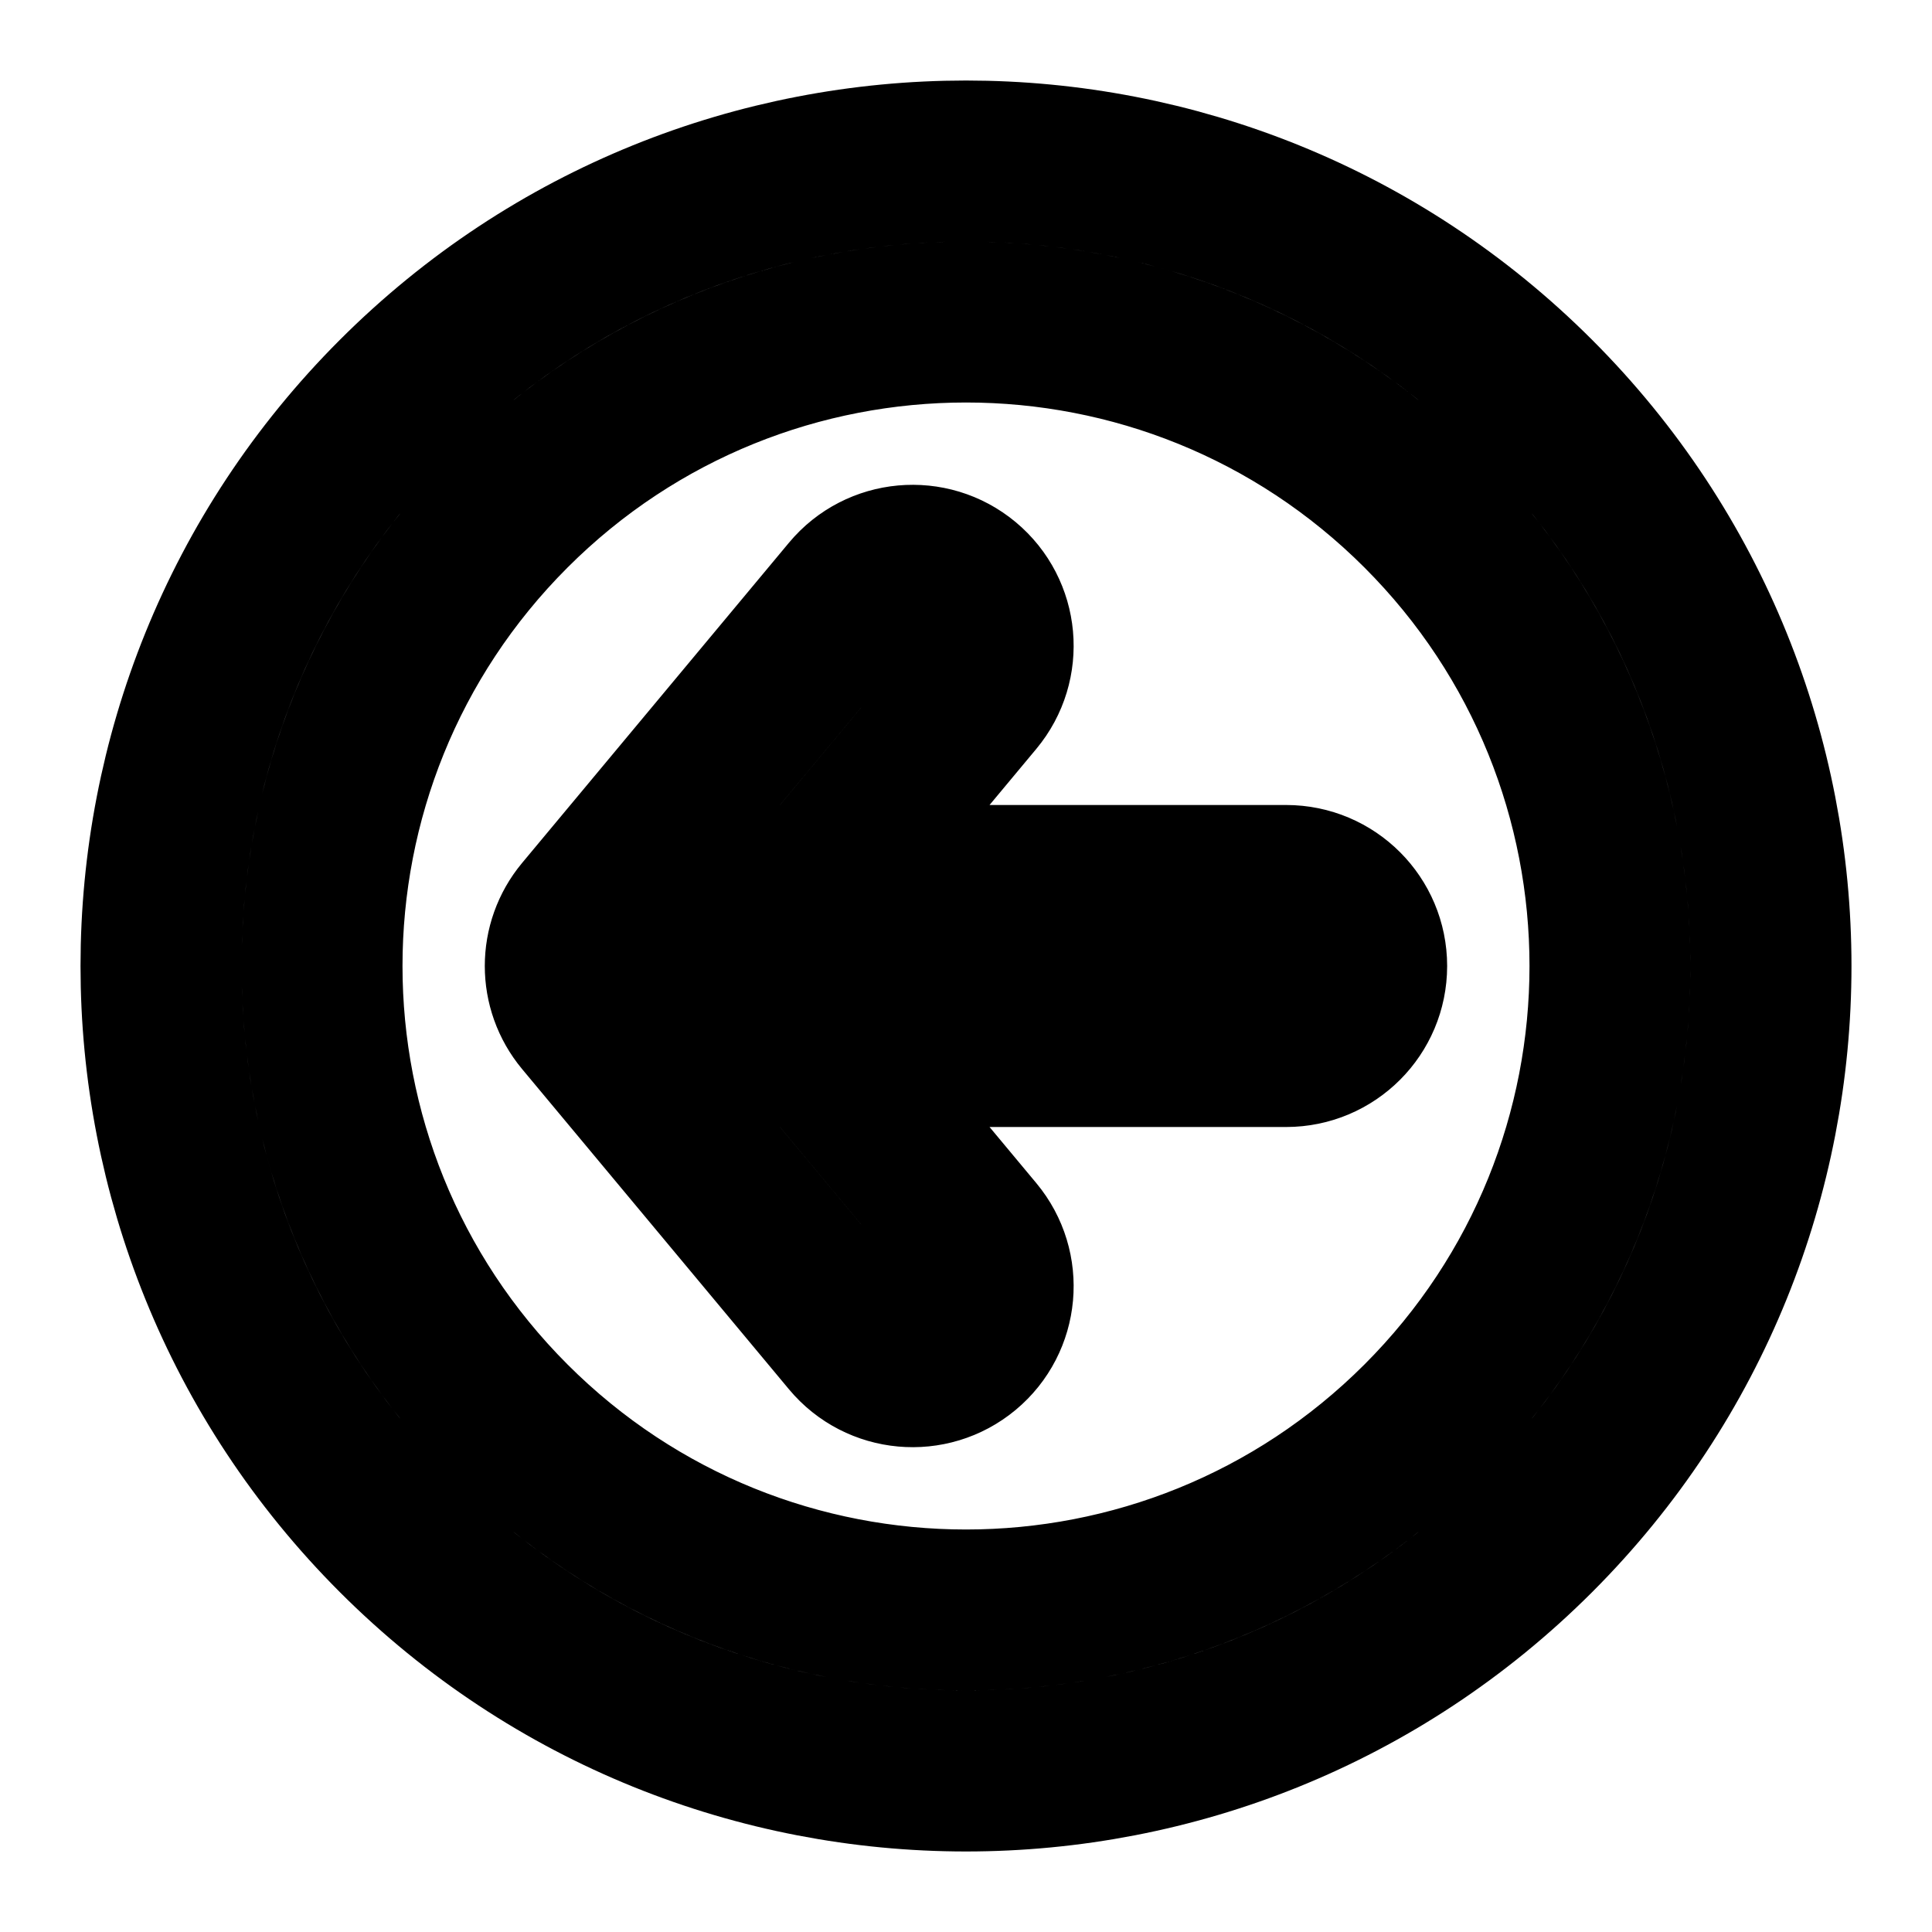
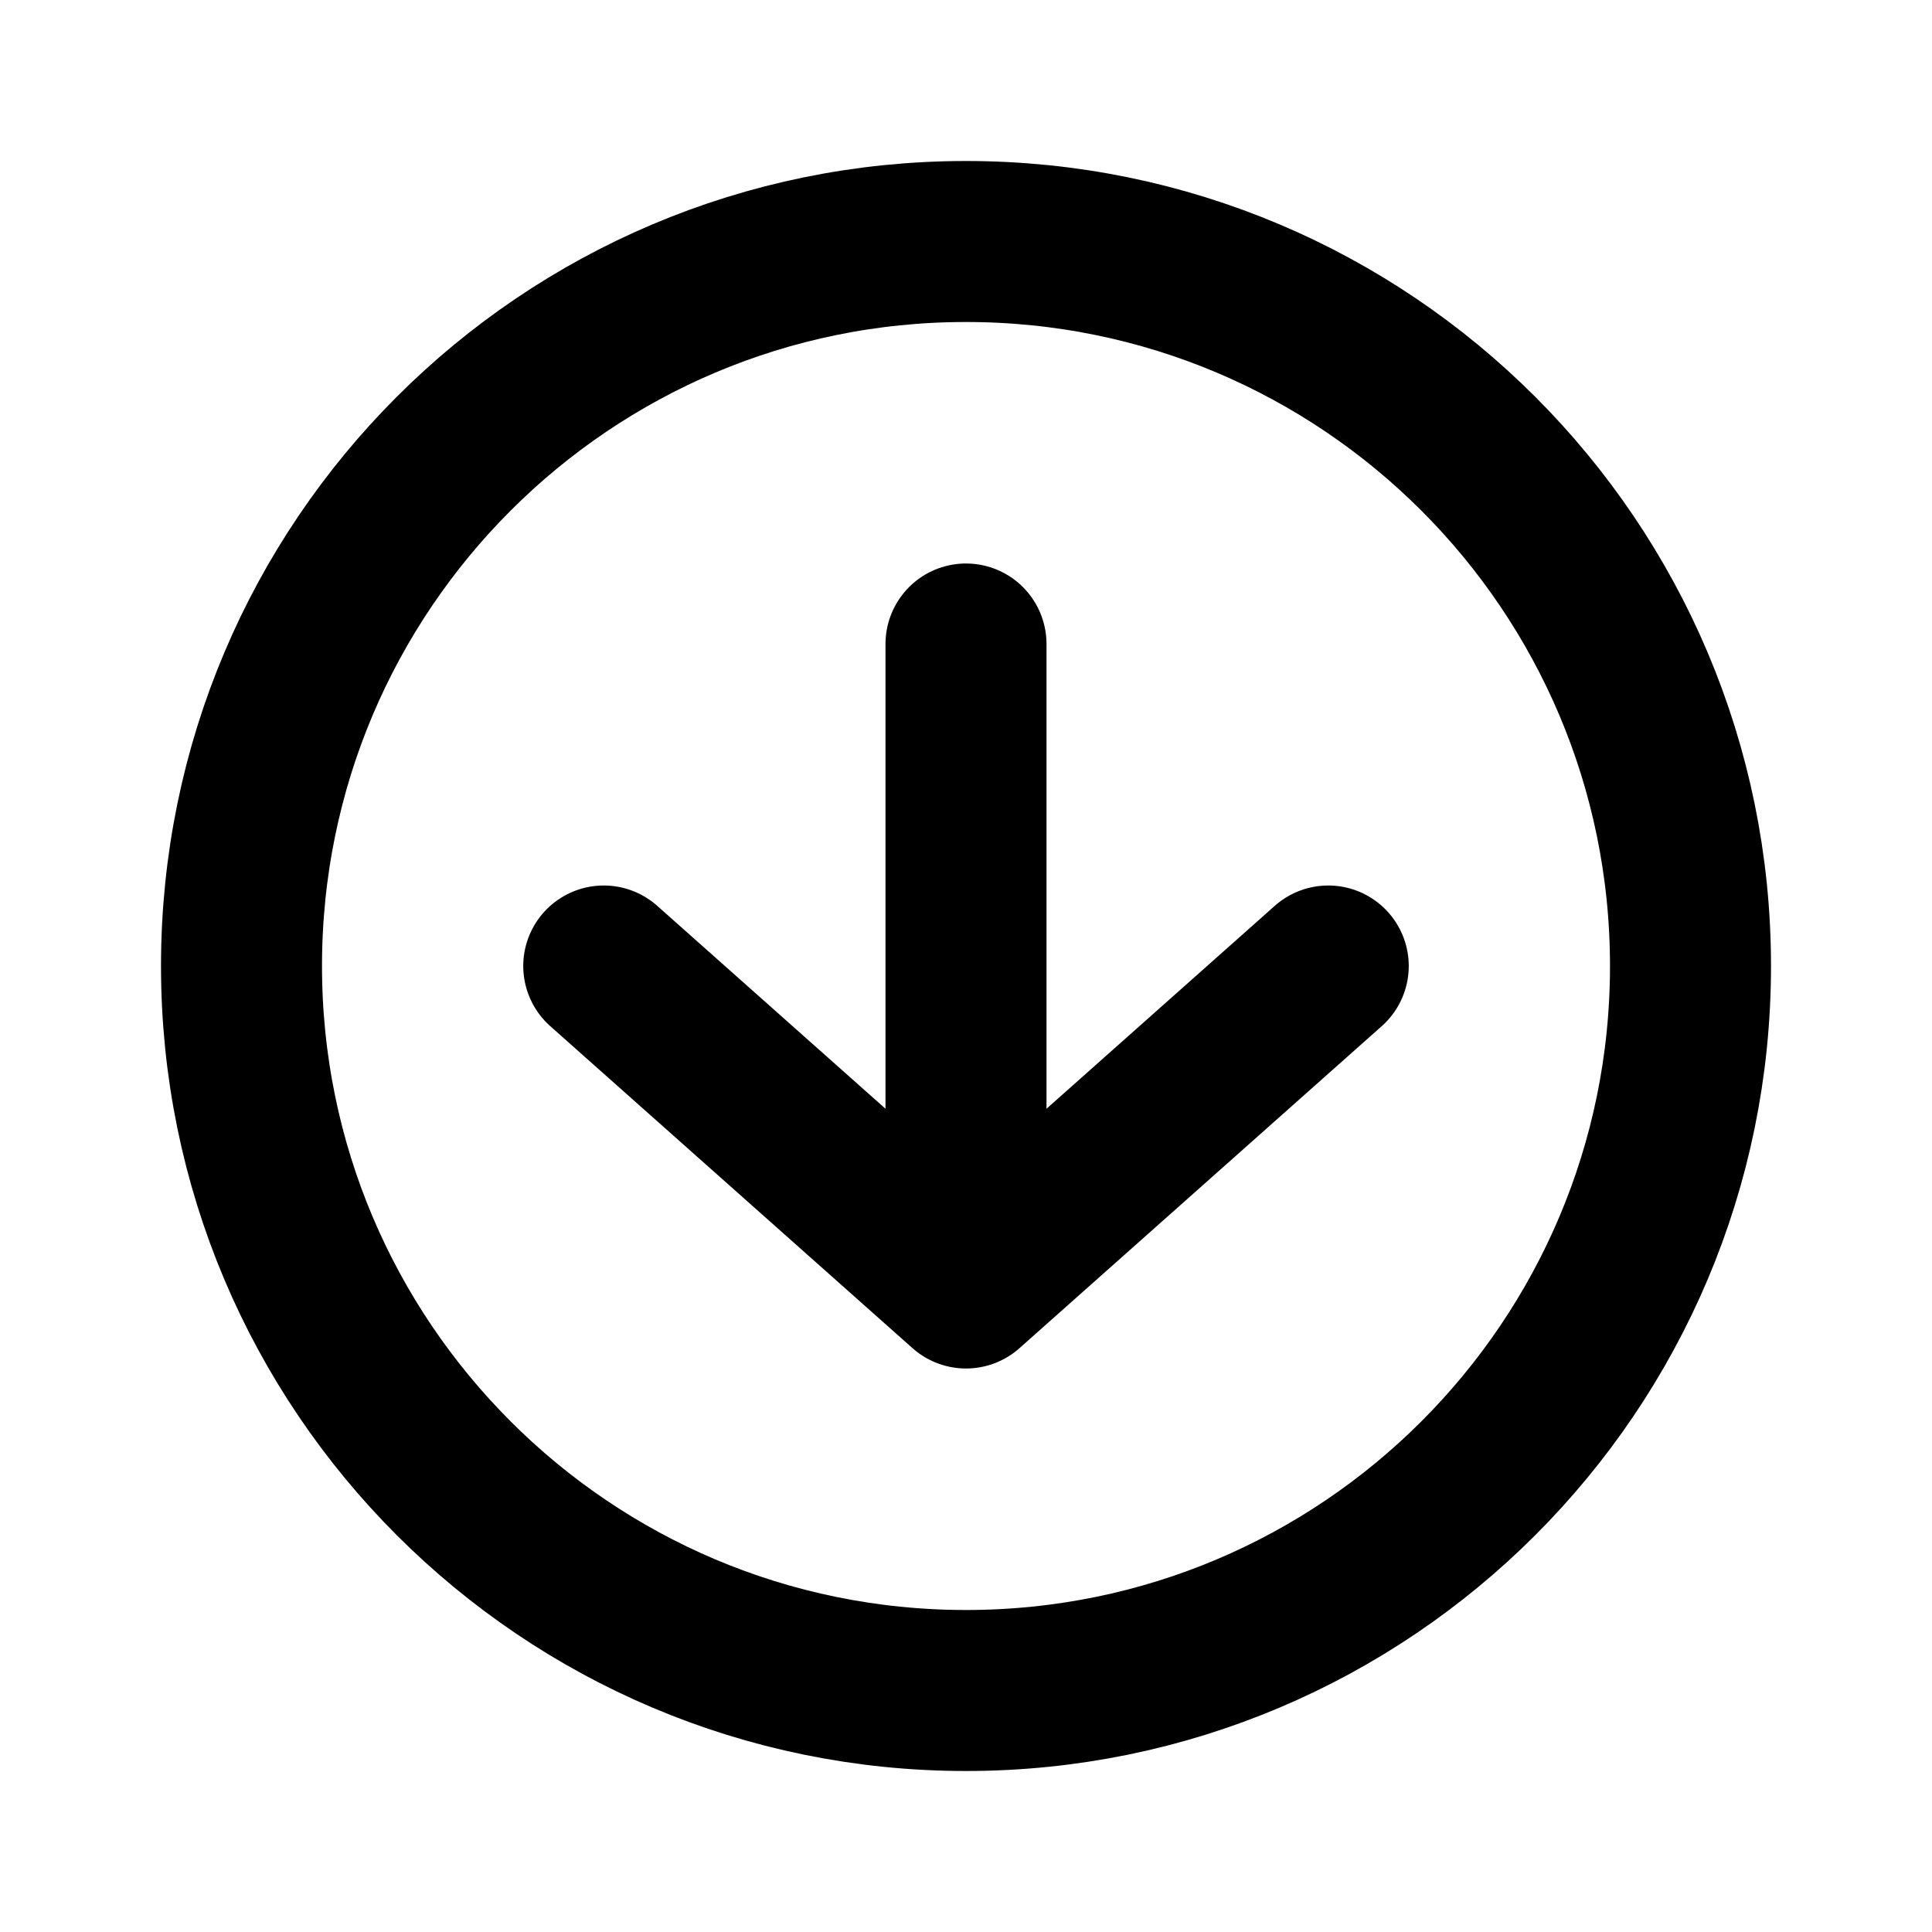
<svg xmlns="http://www.w3.org/2000/svg" width="24" height="24" viewBox="0 0 24 24" fill="none">
-   <path d="M10.569 16.618C10.922 17.042 11.553 17.099 11.977 16.746C12.402 16.392 12.459 15.762 12.105 15.337L10.569 16.618ZM8.022 12L7.254 11.36C6.945 11.731 6.945 12.269 7.254 12.64L8.022 12ZM12.105 8.663C12.459 8.238 12.402 7.608 11.977 7.254C11.553 6.901 10.922 6.958 10.569 7.382L12.105 8.663ZM15.977 13C16.53 13 16.977 12.552 16.977 12C16.977 11.448 16.53 11 15.977 11V13ZM12.105 15.337L8.791 11.36L7.254 12.64L10.569 16.618L12.105 15.337ZM8.791 12.64L12.105 8.663L10.569 7.382L7.254 11.36L8.791 12.64ZM8.022 13H15.977V11H8.022V13ZM6.343 6.343C9.467 3.219 14.533 3.219 17.657 6.343L19.071 4.929C15.166 1.024 8.834 1.024 4.929 4.929L6.343 6.343ZM17.657 6.343C20.781 9.467 20.781 14.533 17.657 17.657L19.071 19.071C22.976 15.166 22.976 8.834 19.071 4.929L17.657 6.343ZM17.657 17.657C14.533 20.781 9.467 20.781 6.343 17.657L4.929 19.071C8.834 22.976 15.166 22.976 19.071 19.071L17.657 17.657ZM6.343 17.657C3.219 14.533 3.219 9.467 6.343 6.343L4.929 4.929C1.024 8.834 1.024 15.166 4.929 19.071L6.343 17.657Z" stroke="black" stroke-width="2" stroke-linecap="round" stroke-linejoin="round" />
+   <circle cx="12" cy="12" r="9" stroke="black" stroke-width="2" stroke-linecap="round" />
+   <path d="M7.5 12L12 16M12 16L16.5 12M12 16V8" stroke="black" stroke-width="2" stroke-linecap="round" stroke-linejoin="round" />
</svg>
